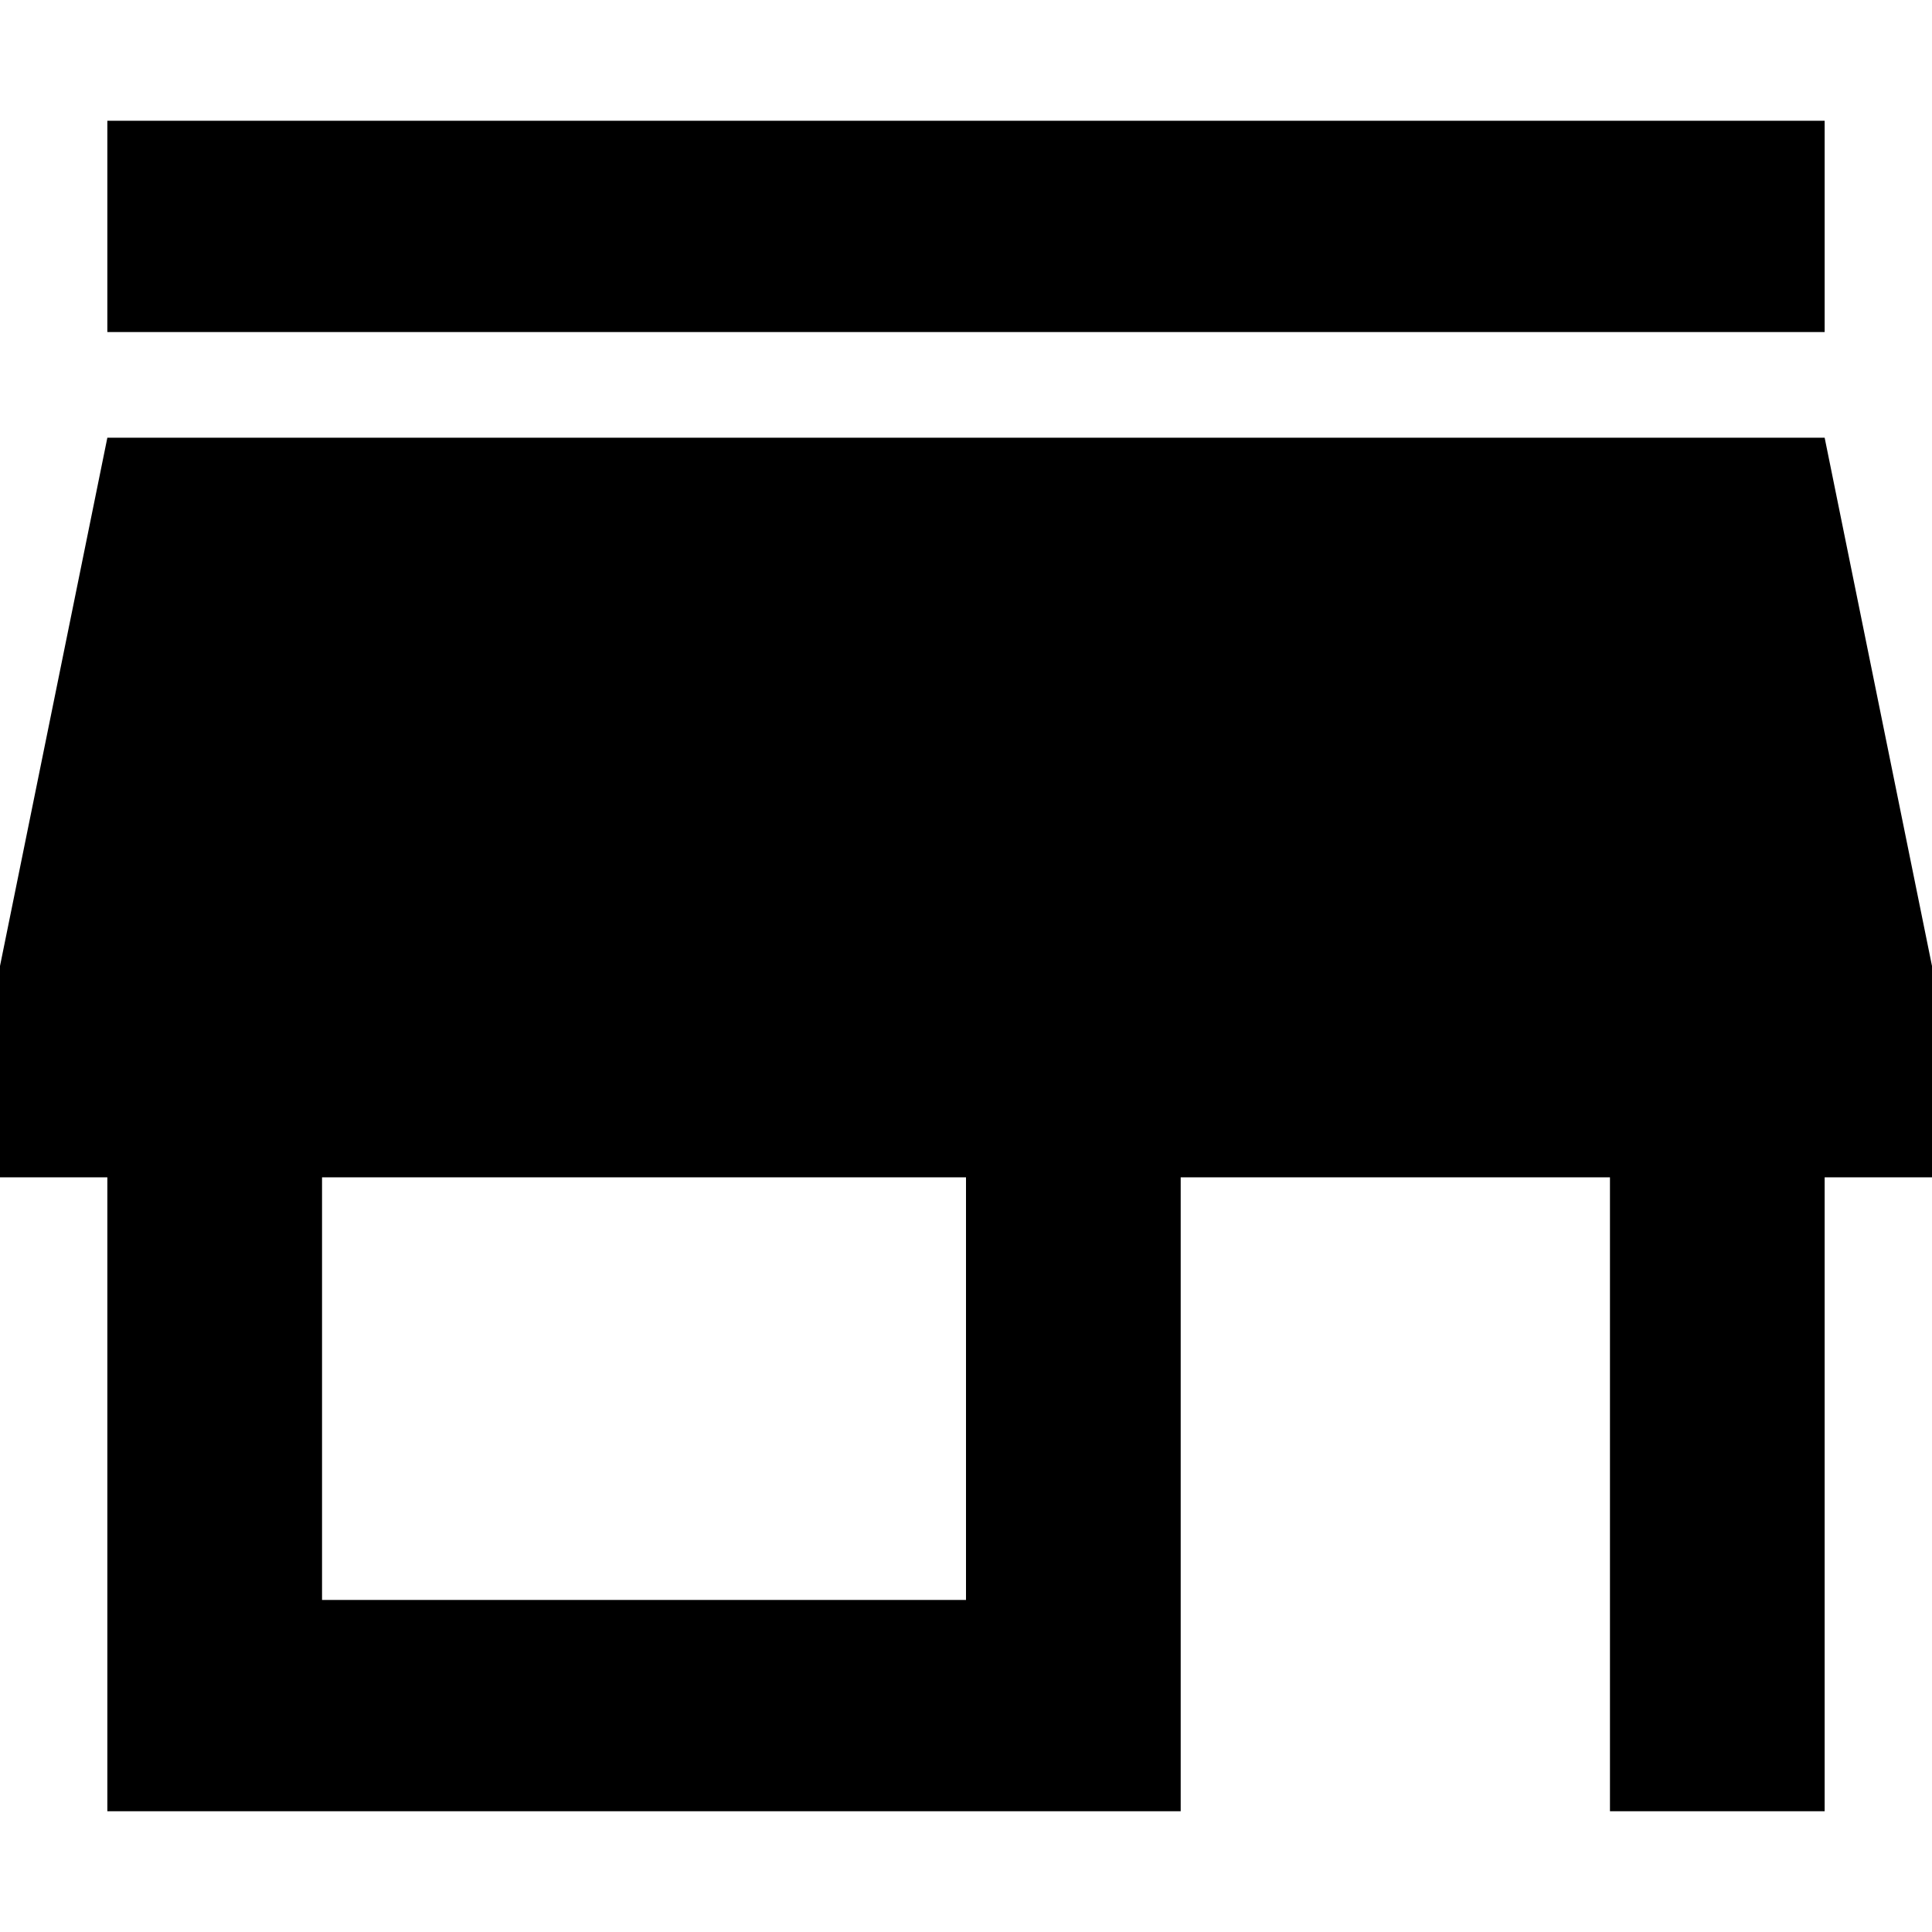
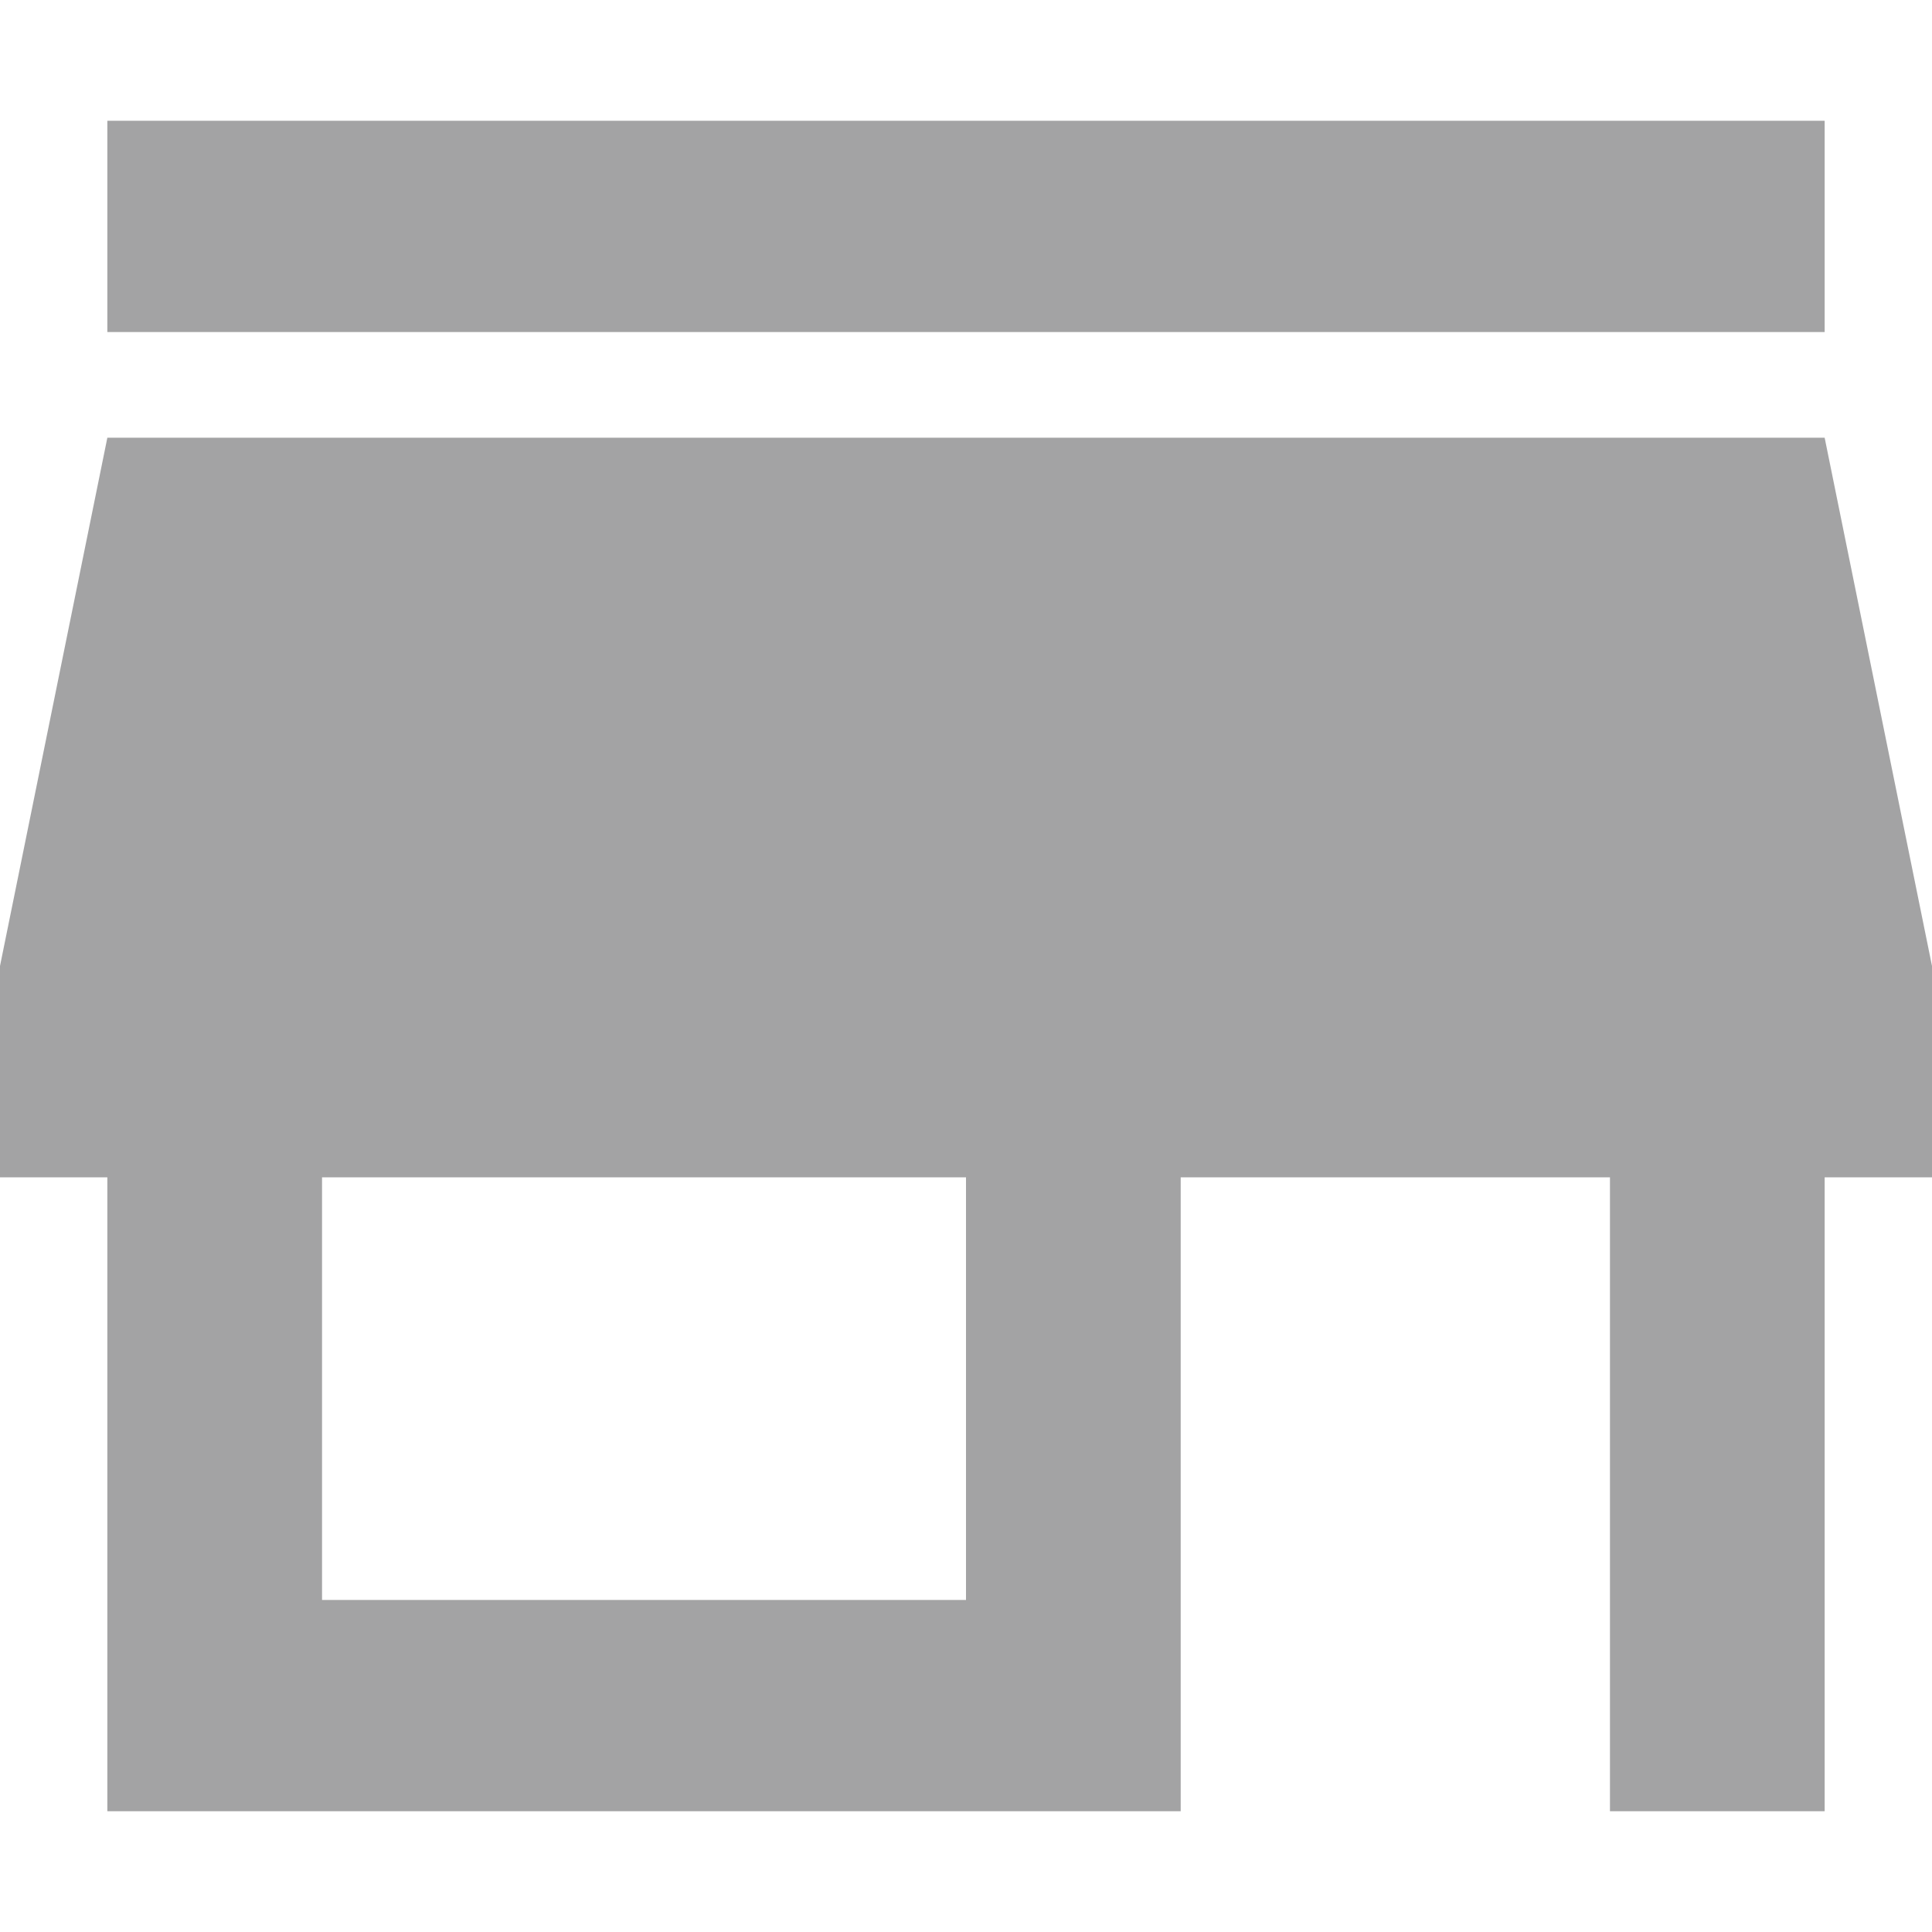
<svg xmlns="http://www.w3.org/2000/svg" width="16" height="16" viewBox="0 0 16 16" fill="none">
-   <path fill-rule="evenodd" clip-rule="evenodd" d="M0.889 1H15.111V2.75H0.889V1ZM16 9.75V8L15.111 3.625H0.889L0 8V9.75H0.889V15H9.778V9.75H13.333V15H15.111V9.75H16ZM8 13.25H2.667V9.75H8V13.25Z" fill="black" />
+   <path fill-rule="evenodd" clip-rule="evenodd" d="M0.889 1H15.111V2.75H0.889V1ZM16 9.75V8L15.111 3.625H0.889L0 8V9.75H0.889V15H9.778V9.75H13.333V15H15.111V9.75H16ZM8 13.25H2.667V9.75H8V13.25Z" fill="#A3A3A4" />
</svg>
